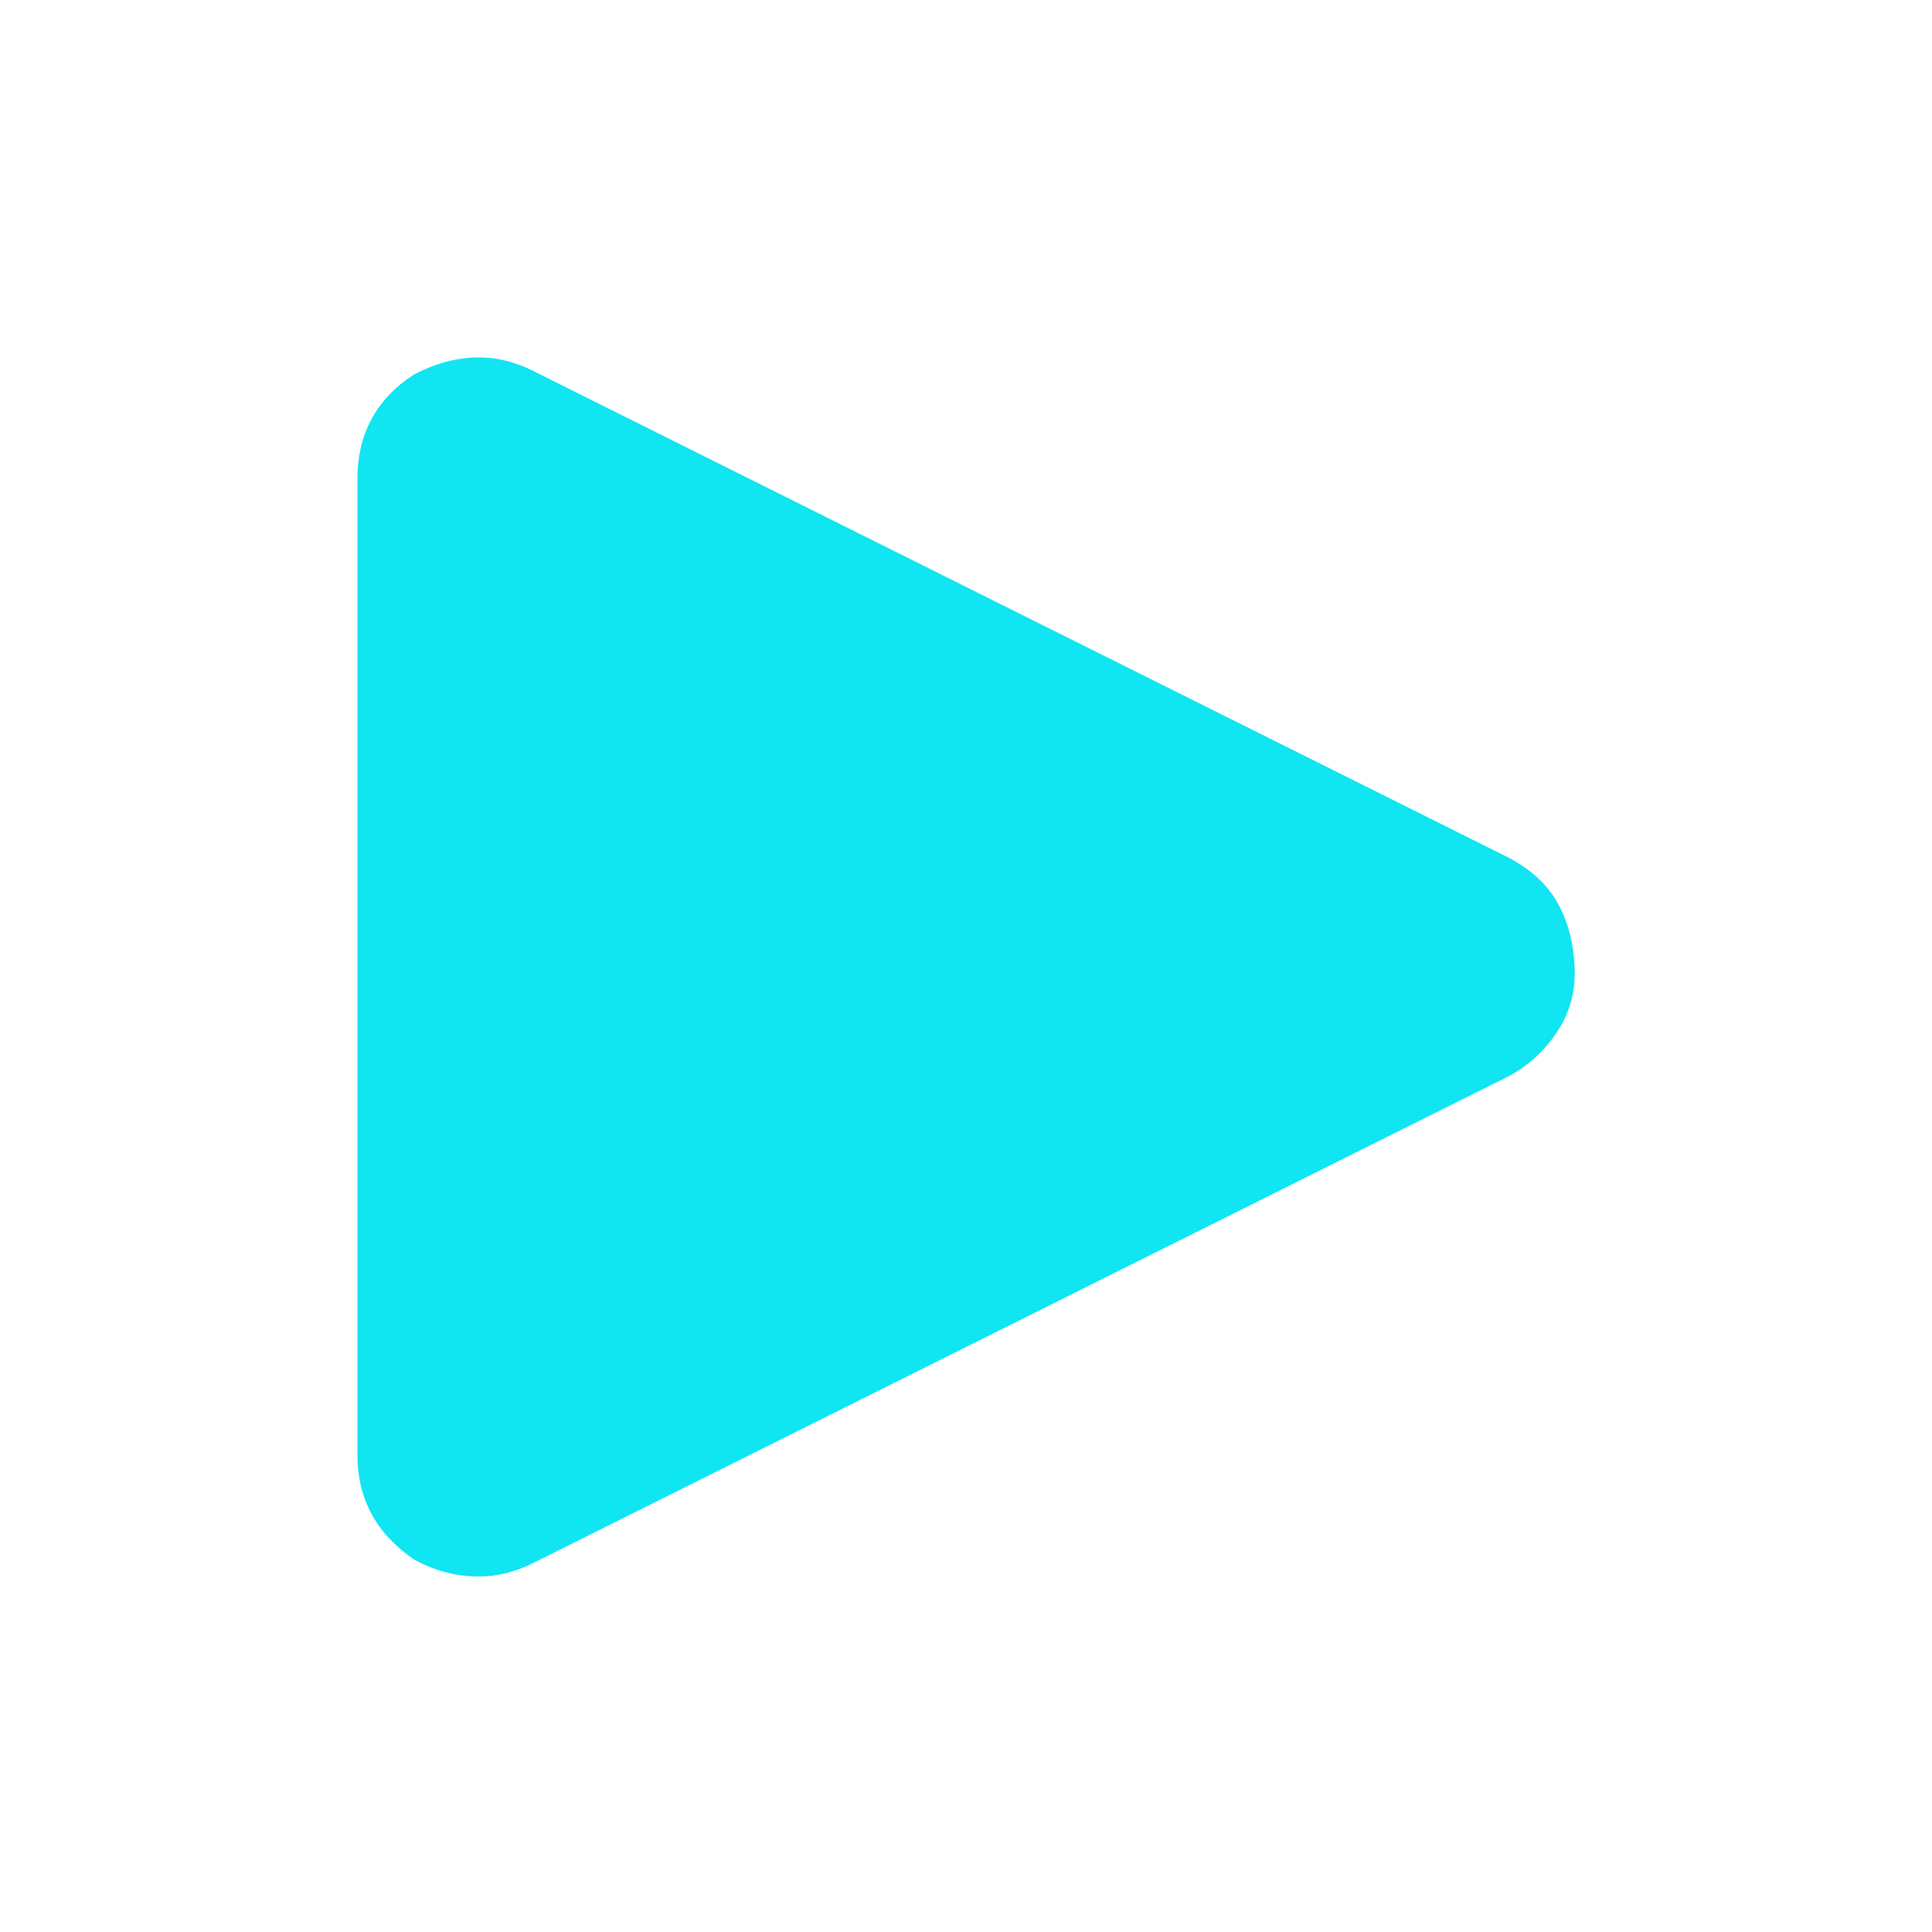
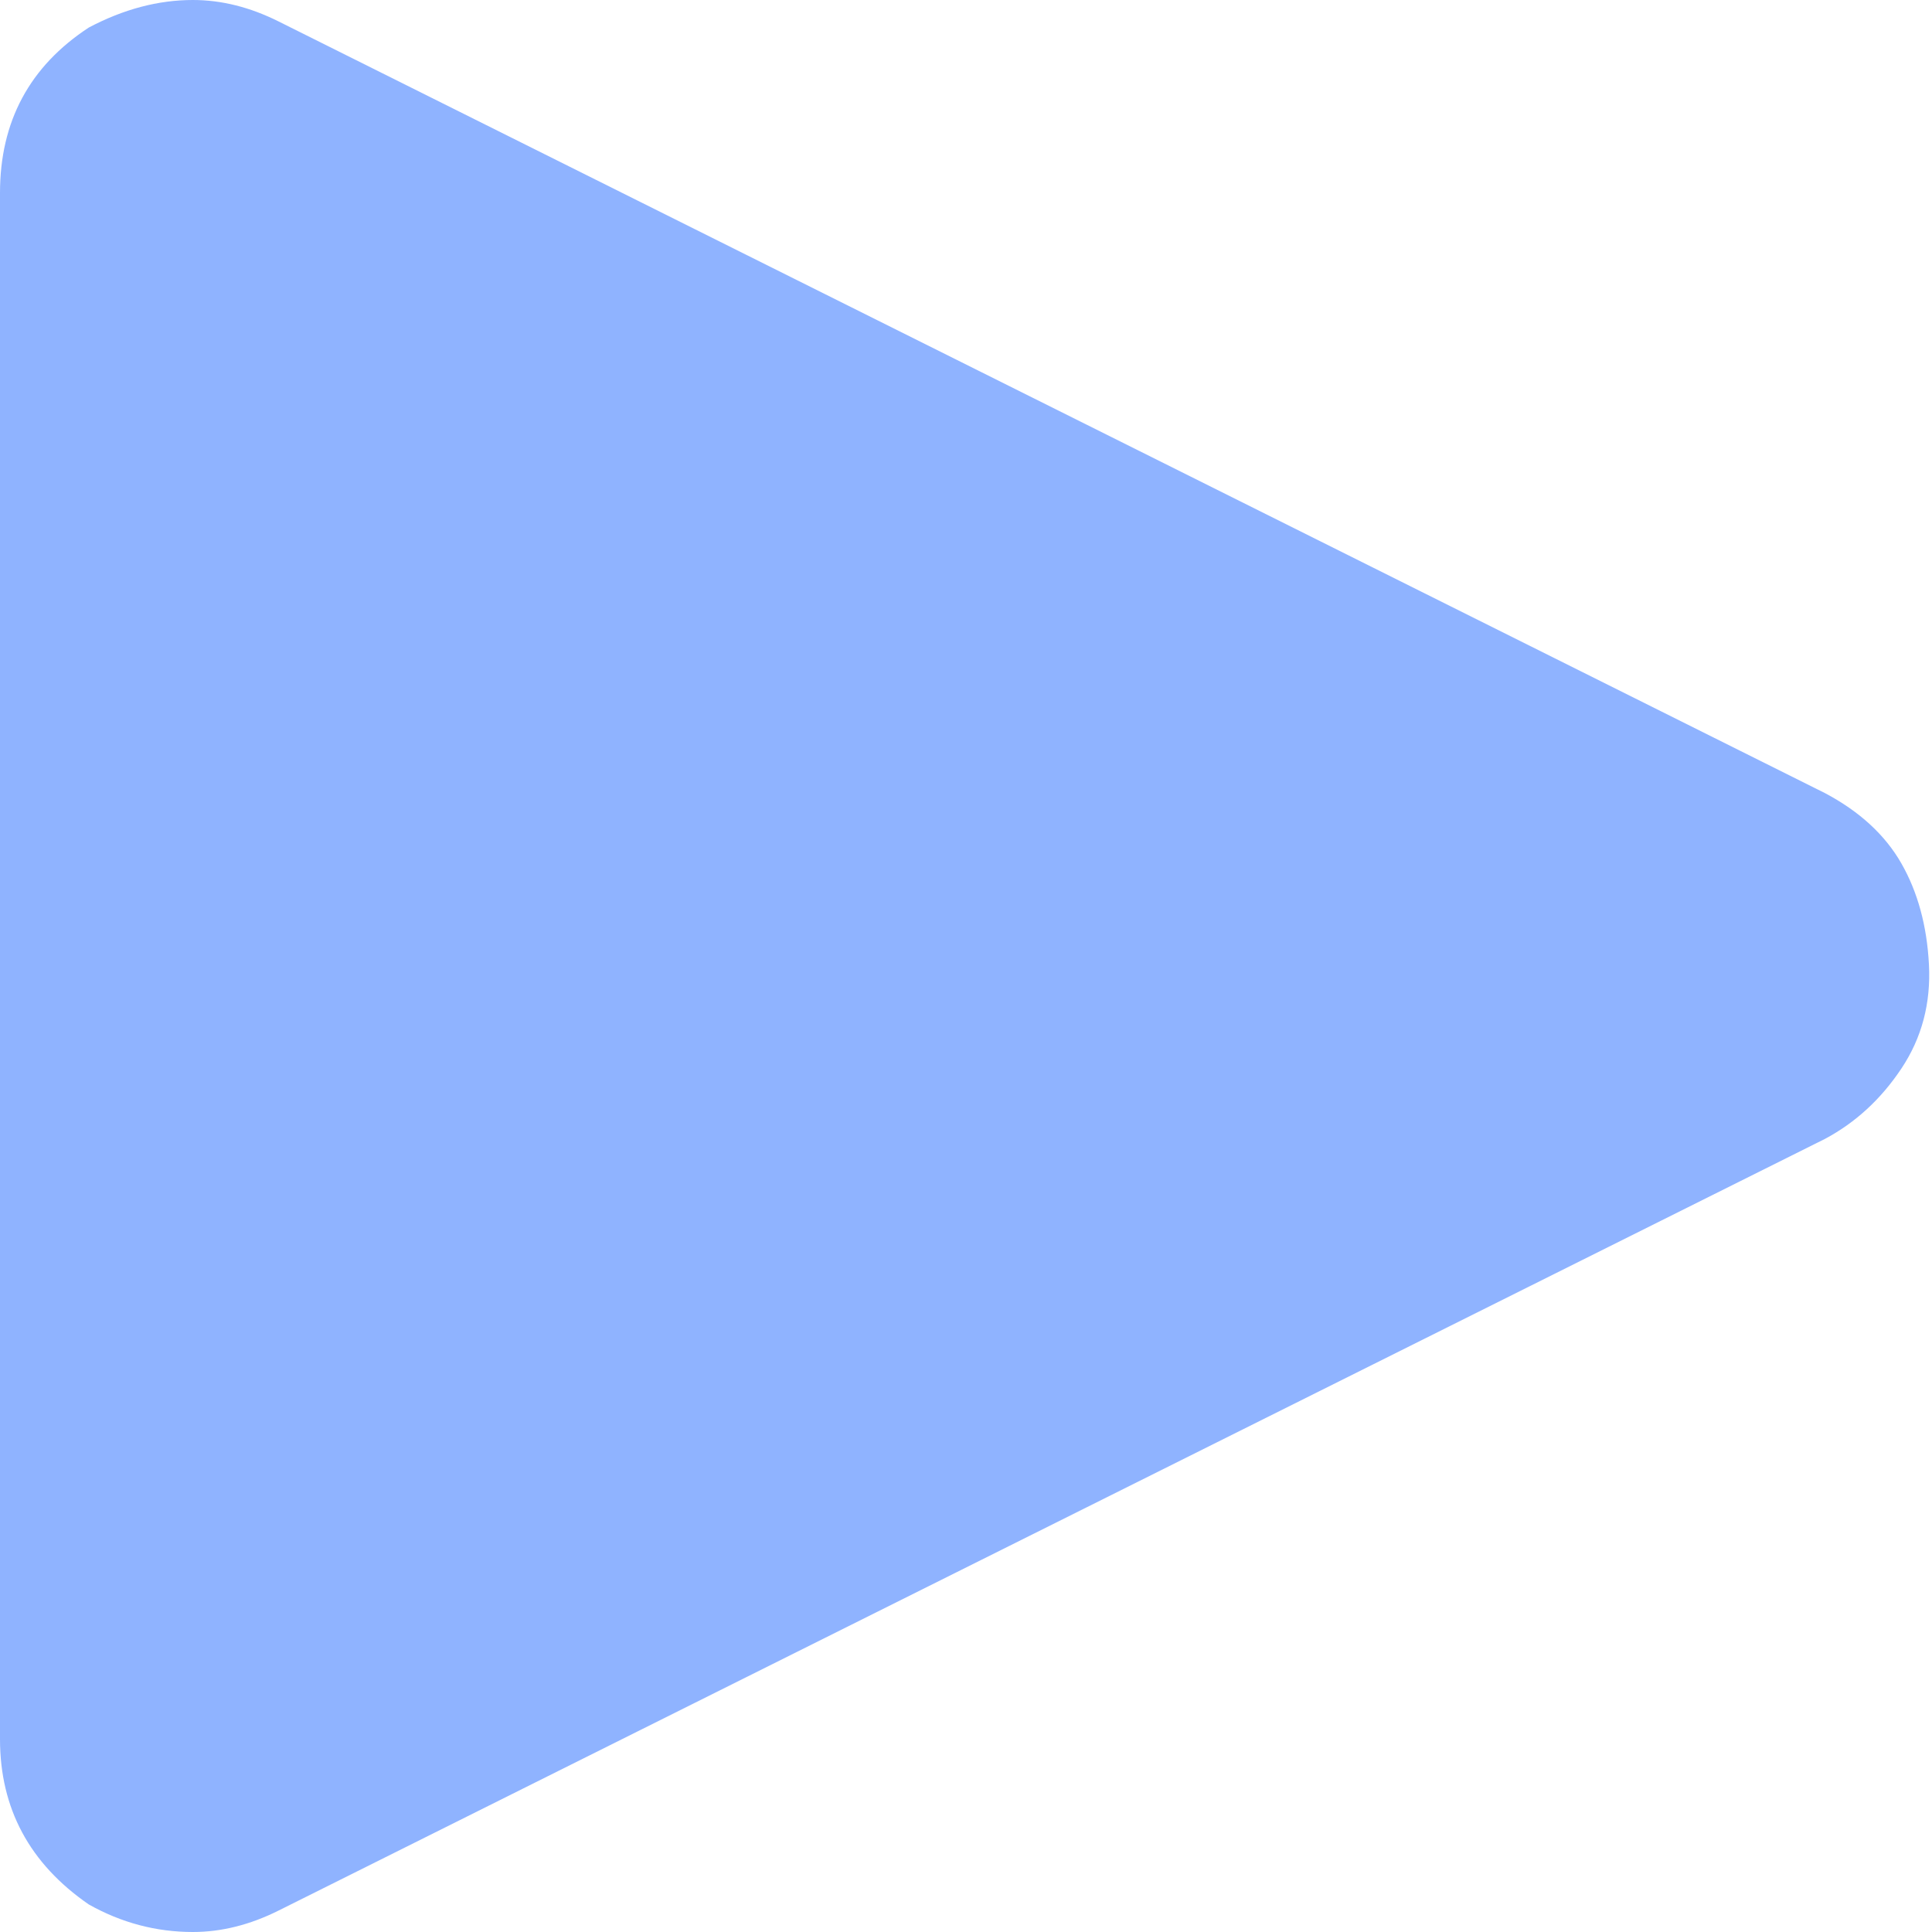
- <svg xmlns="http://www.w3.org/2000/svg" fill="#10e5f2" width="800px" height="800px" viewBox="0 0 32 32" version="1.1">
-   <g id="SVGRepo_bgCarrier" stroke-width="0" />
-   <g id="SVGRepo_tracerCarrier" stroke-linecap="round" stroke-linejoin="round" />
-   <g id="SVGRepo_iconCarrier">
-     <path d="M5.92 24.096q0 1.088 0.928 1.728 0.512 0.288 1.088 0.288 0.448 0 0.896-0.224l16.16-8.064q0.48-0.256 0.8-0.736t0.288-1.088-0.288-1.056-0.8-0.736l-16.16-8.064q-0.448-0.224-0.896-0.224-0.544 0-1.088 0.288-0.928 0.608-0.928 1.728v16.16z" />
-   </g>
+ <svg xmlns="http://www.w3.org/2000/svg" width="38" height="38" viewBox="0 0 38 38" fill="none">
+   <path d="M0 34.206C0 35.571 0.582 36.655 1.746 37.458C2.389 37.819 3.071 38 3.794 38C4.356 38 4.918 37.859 5.48 37.578L35.892 22.402C36.495 22.081 36.996 21.62 37.398 21.017C37.799 20.415 37.98 19.733 37.94 18.97C37.9 18.207 37.719 17.545 37.398 16.983C37.077 16.421 36.575 15.959 35.892 15.598L5.48 0.422C4.918 0.141 4.356 0 3.794 0C3.111 0 2.429 0.181 1.746 0.542C0.582 1.305 0 2.389 0 3.794V34.206Z" fill="#8FB3FF" />
</svg>
